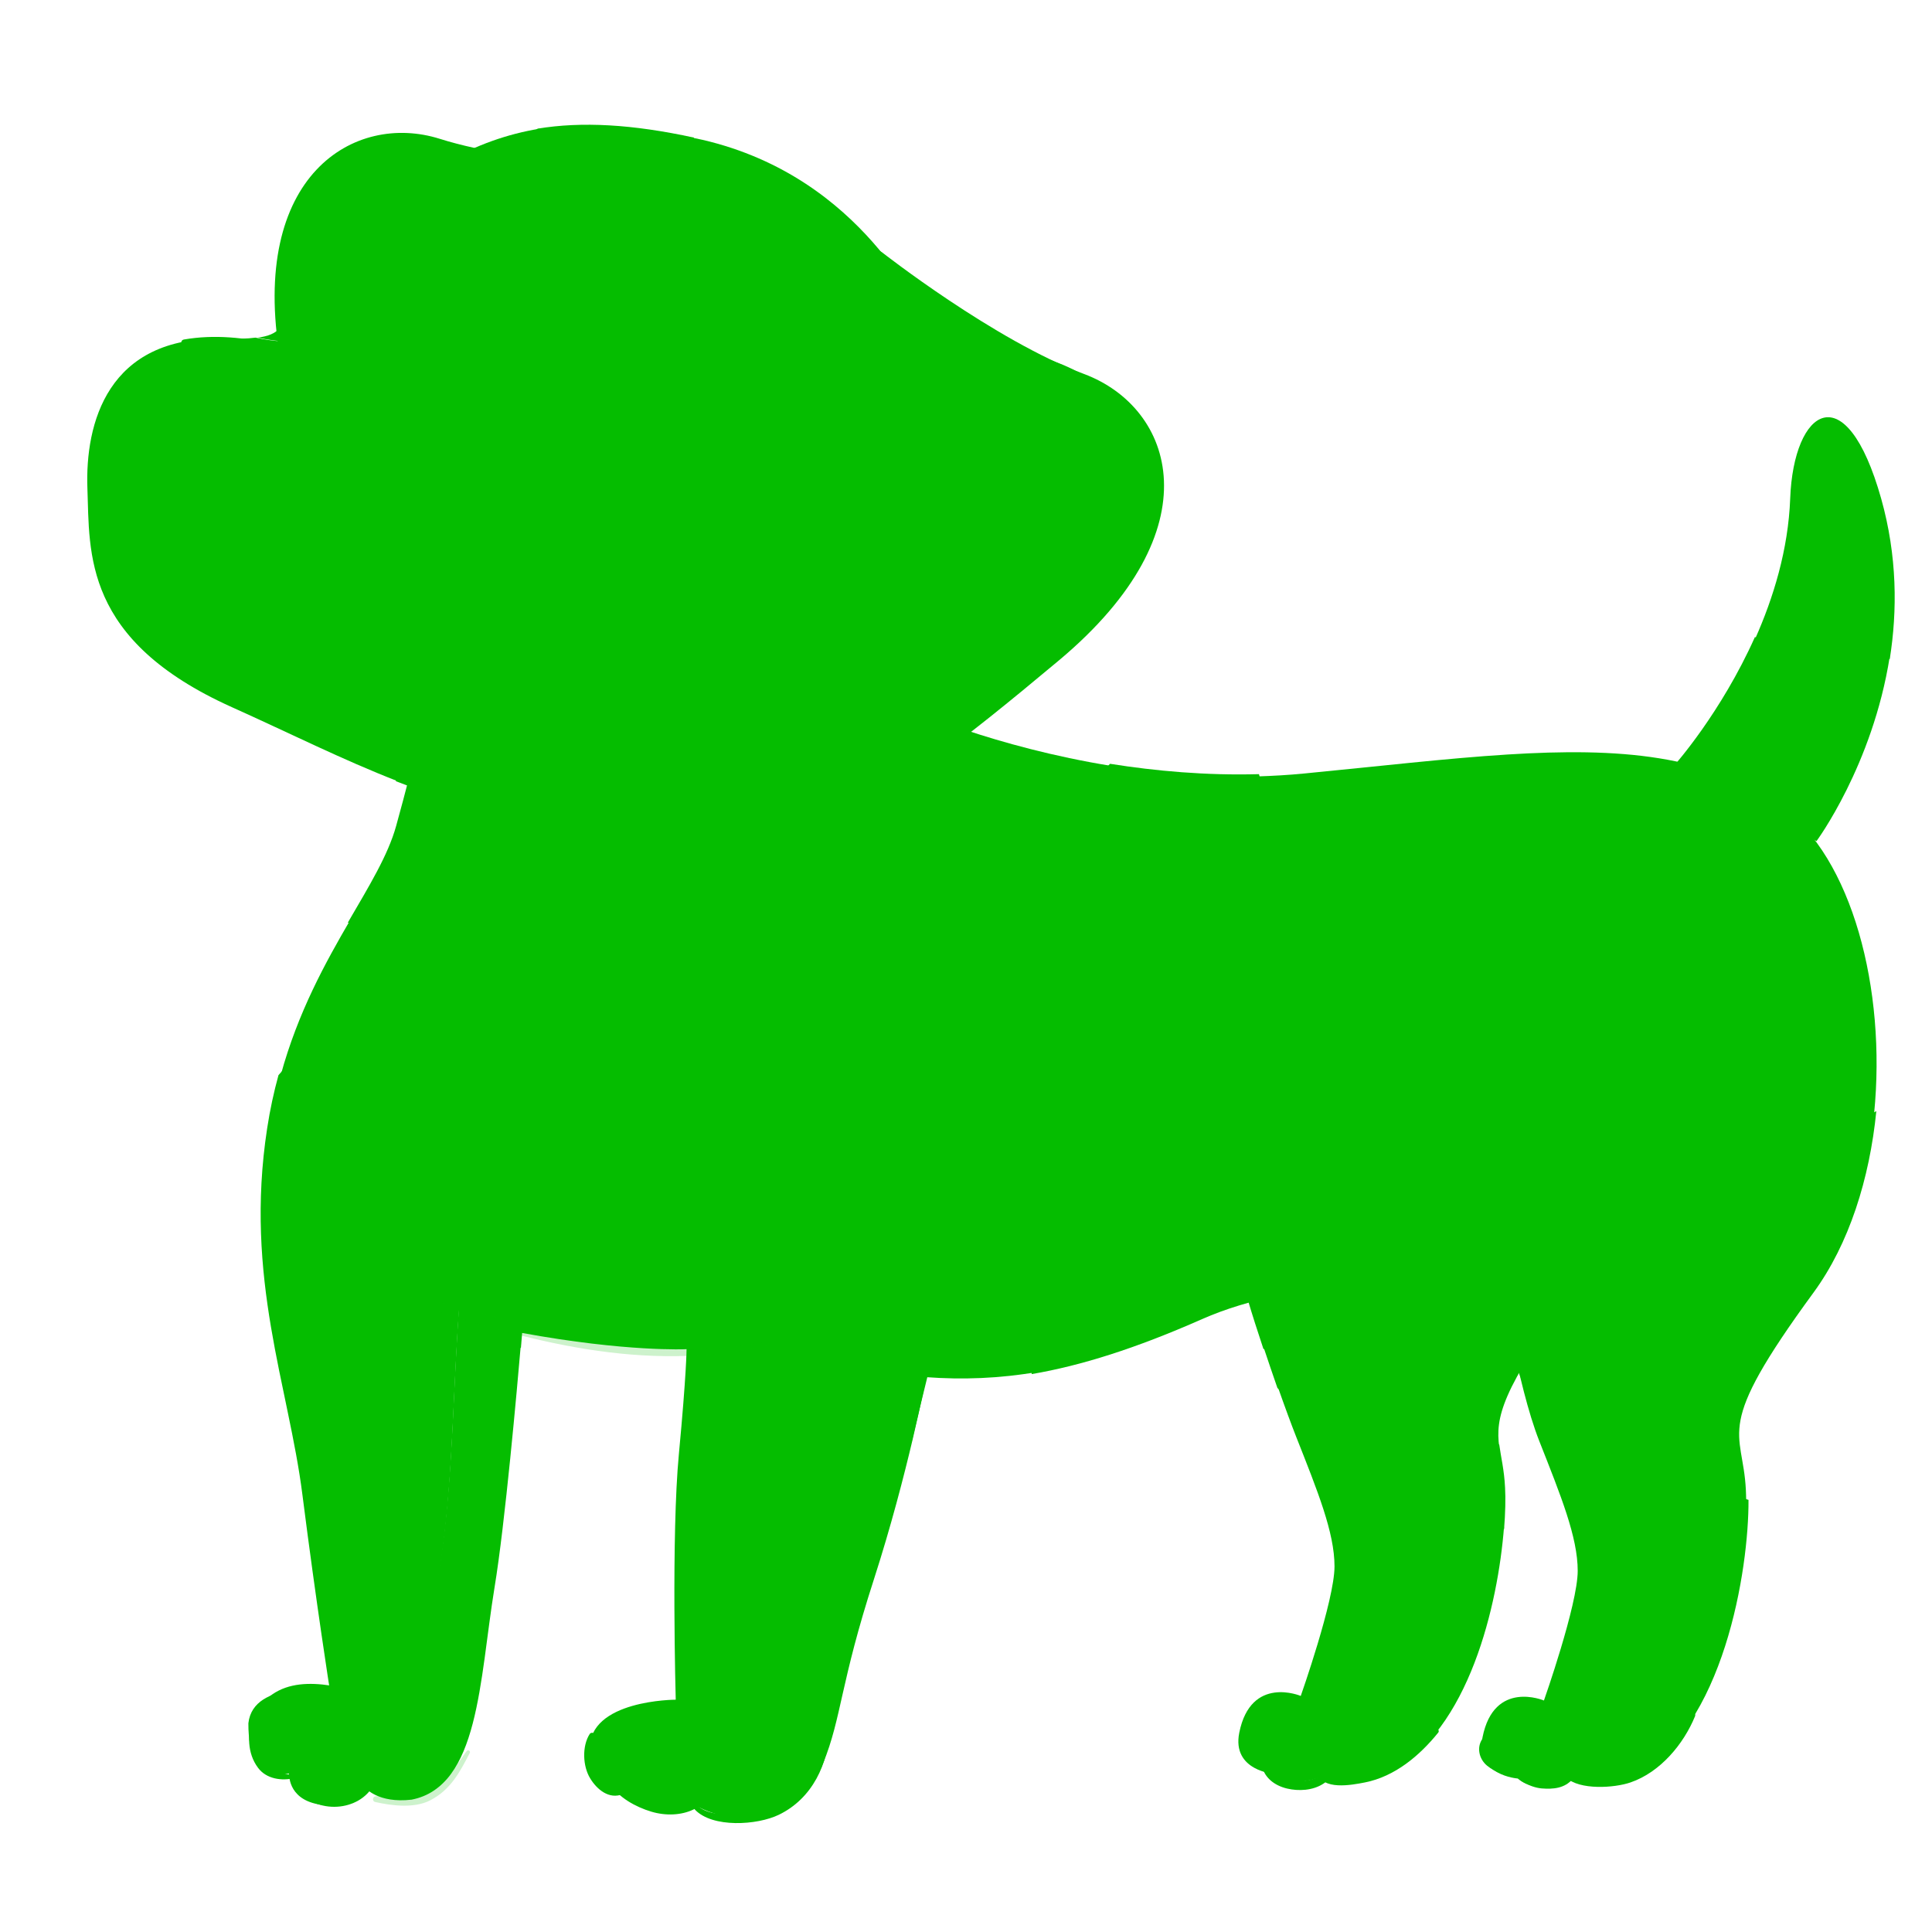
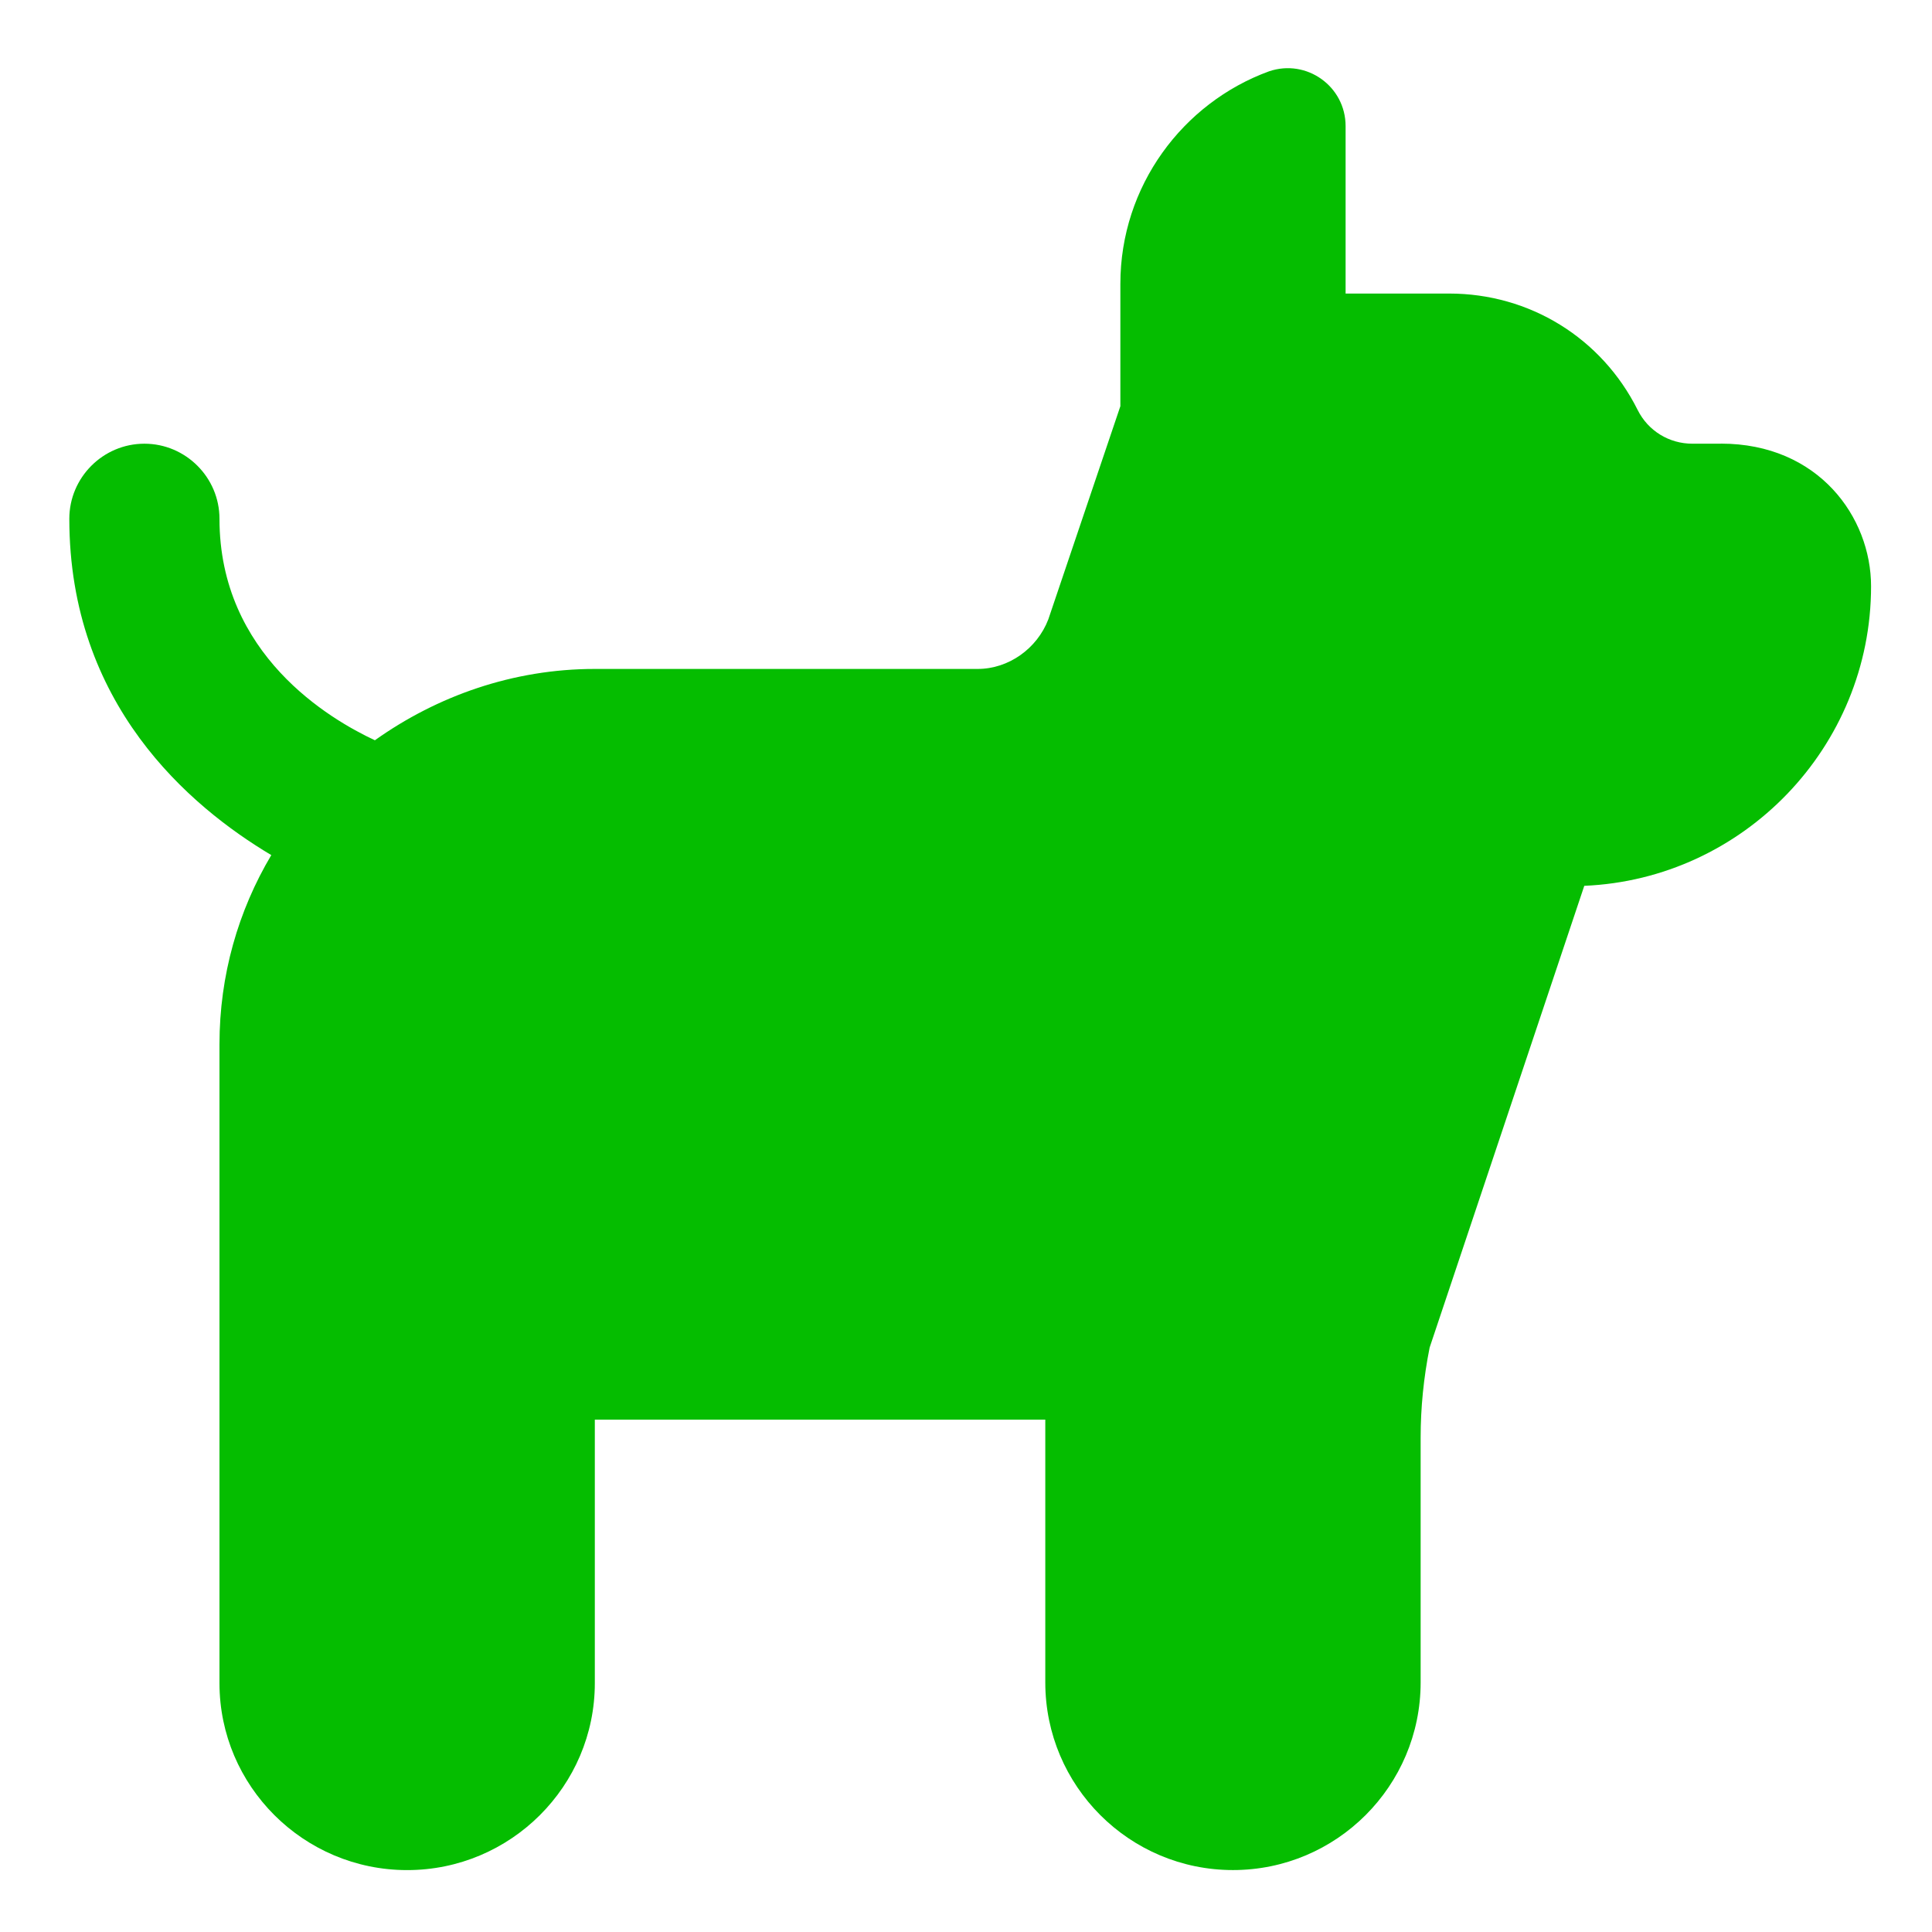
- <svg xmlns="http://www.w3.org/2000/svg" width="500" height="500" enable-background="new 0 0 499.999 500" version="1.1" xml:space="preserve">
+ <svg xmlns="http://www.w3.org/2000/svg" width="500" height="500" data-name="Layer 1">
  <g class="layer">
-     <g id="svg_233">
-       <path d="m489.06,169.96c-4.43,28.11 -18.95,47.72 -18.95,47.72l-36.69,-19.74c0,0 11.96,-13.41 20.75,-33.07c10.85,4.3 22.57,6.25 34.9,5.09z" fill="#05bd00" id="svg_234" stroke="black" stroke-width="0" transform="matrix(1 0 0 1 0 0)" />
-       <path d="m486.85,129.05c4.17,14.85 4.2,29.02 2.22,41.5c-12.3,1.19 -24.05,-0.78 -34.9,-5.09c4.78,-10.7 8.63,-23.2 9.13,-36.44c0.87,-23.35 14.41,-32.41 23.55,0.03z" fill="#05bd00" id="svg_235" stroke="black" stroke-width="0" />
-       <path d="m336.63,438.92c0,0 8.74,-24.77 8.74,-33.53c0,-8.78 -4.36,-19.46 -9.92,-33.55c-1.19,-3.01 -2.96,-7.79 -4.86,-13.21c16.79,14.8 36.82,27.07 58.65,36.56c-1.56,20.06 -9.05,52.63 -29.41,63.33c-10.32,4.61 -16.44,0.58 -16.44,0.58s-8.34,4.58 -13.51,0c0,0 -11.14,-0.76 -9.16,-10.68c3.01,-14.98 15.92,-9.51 15.92,-9.51z" fill="#05bd00" id="svg_236" stroke="black" stroke-width="0" />
-       <path d="m389.51,385c0.16,2.81 0.08,6.53 -0.26,10.78c-21.83,-9.49 -41.86,-21.76 -58.65,-36.56c-1.19,-3.42 -2.43,-7.06 -3.64,-10.7c21.54,2.68 43.32,12.95 61.05,25.38c0.42,3.16 1.27,6.4 1.5,11.11z" fill="#05bd00" id="svg_237" stroke="black" stroke-width="0" transform="matrix(1 0 0 1 0 0)" />
-       <path d="m414.56,321.42c-2.14,4.71 -4.65,9.11 -7.55,13.11c-18.53,25.3 -20.01,32.36 -19.01,39.95c-17.74,-12.42 -39.52,-22.67 -61.03,-25.38c-3.01,-9.03 -5.73,-17.91 -6.47,-22.14c26.85,-13.16 64.25,-6.93 94.05,-5.54z" fill="#05bd00" id="svg_238" stroke="black" stroke-width="0" />
-       <g id="svg_239">
-         <path d="m391.85,346.52c-3.04,-4.5 -5.49,-9.18 -7.52,-13.97c3.19,0.23 5.07,0.43 5.07,0.43s0.92,5.9 2.45,13.54z" fill="none" id="svg_240" />
-         <path d="m102.06,250.85c-13.83,11.66 -22.78,19.79 -29.41,27.4c4.46,-16.32 11.59,-29.15 17.95,-40.08c6.15,2.05 12.38,3.85 18.61,5.36c-2.27,2.71 -4.65,5.19 -7.15,7.31z" fill="#05bd00" id="svg_241" stroke="black" stroke-width="0" transform="matrix(1 0 0 1 0 0)" />
-         <path d="m109.29,186.64l25.95,-0.76c-5.65,20.77 -14.17,43.37 -26.61,58.25c-6.23,-1.52 -12.46,-3.31 -18.61,-5.36c5.49,-9.44 10.43,-17.48 12.51,-25.05c5.17,-18.67 6.76,-27.07 6.76,-27.07z" fill="#05bd00" id="svg_242" stroke="black" stroke-width="0" transform="matrix(1 0 0 1 0 0)" />
-         <path d="m452.51,388.17c0.11,17.81 -6.31,59.21 -29.75,71.53c-10.32,4.61 -16.44,0.58 -16.44,0.58s-8.34,4.58 -13.51,0c0,0 -11.14,-0.76 -9.13,-10.68c2.98,-14.98 15.89,-9.51 15.89,-9.51s8.74,-24.77 8.74,-33.55c0,-8.75 -4.36,-19.43 -9.92,-33.53c-2.93,-7.41 -5.41,-18.02 -7.1,-26.49c11.64,17.38 31.07,32.31 61.24,41.65z" fill="#05bd00" id="svg_243" stroke="black" stroke-width="0" />
-         <path d="m118.85,337.32c2.32,-4.45 8.08,5.74 15.97,10.37c-1,11.66 -4.12,46.76 -6.84,63.18c-3.93,24.06 -3.96,51.46 -21.46,54.88c-8.68,1.01 -11.93,-3.04 -11.93,-3.04s-2.45,2.58 -7.07,3.21c2.14,-1.9 4.09,-4.1 5.89,-6.63c25.45,-36.61 22.25,-79.3 25.45,-121.98z" fill="#05bd00" id="svg_244" stroke="black" stroke-width="0" />
-         <path d="m82.26,466.93c-7.95,-1.52 -7.42,-8 -7.42,-8s-10.64,3.82 -10.56,-12.95c1.27,-11.44 21.12,-8.38 21.12,-8.38s-3.54,-22.49 -7.13,-50.71c-3.56,-28.19 -15.1,-56.02 -9.13,-94.88c0.74,-4.86 1.74,-9.44 2.93,-13.76c6.63,-7.62 15.57,-15.74 29.41,-27.4c2.51,-2.13 4.88,-4.61 7.15,-7.31c24.94,6.05 50.5,7.72 75.12,4.78c16.6,29.58 61.74,51.39 74.25,69.83c6.81,10.07 9.66,24.52 10.77,36.87c-10.27,1.77 -19.69,2.07 -29.06,1.39c0,0 -4.78,25.15 -13.51,52.22c-8.76,27.05 -8.37,35.83 -13.15,47.64c-4.75,11.82 -18.27,18.29 -32.2,11.44c0,0 -10.72,4.17 -19.88,-3.44c0,0 -7.95,1.52 -8.34,-11.44c-0.4,-12.95 22.25,-12.95 22.25,-12.95s-1.19,-42.68 0.82,-63.64c1.98,-20.98 1.98,-27.07 1.98,-27.07s-15.49,0.76 -42.55,-4.2c0,0 -0.11,1.44 -0.32,3.9c-7.89,-4.61 -13.65,-14.83 -15.97,-10.37c-3.19,42.68 0,85.37 -25.45,121.96c-1.79,2.56 -3.75,4.76 -5.86,6.65c-1.53,0.2 -3.3,0.2 -5.28,-0.18z" fill="#05bd00" id="svg_245" stroke="black" stroke-width="0" transform="matrix(1 0 0 1 0 0)" />
-         <path d="m188.02,184.26c-7.73,16.55 -13.54,35.47 -10.14,51.16c1.03,4.68 2.85,9.16 5.28,13.49c-24.63,2.94 -50.18,1.27 -75.12,-4.78c12.43,-14.88 20.96,-37.47 26.61,-58.25l53.37,-1.62z" fill="#05bd00" id="svg_246" stroke="black" stroke-width="0" />
-         <path d="m287.28,197.67c11.75,1.87 24.84,3.06 38.54,2.68c6.65,24.9 13.81,49.52 26.63,71.66c28.32,48.91 86.95,39.7 133.14,15.56c-1.74,17.46 -7.02,34.34 -16.26,46.96c-26.24,35.83 -18.29,35.04 -17.5,51.06c0.05,0.78 0.05,1.67 0.08,2.58c-30.17,-9.34 -49.6,-24.26 -61.24,-41.62c-1.53,-7.67 -2.45,-13.56 -2.45,-13.56s-1.87,-0.2 -5.07,-0.43c-12.8,-0.94 -47.25,-2.15 -72.06,8.83c-17.18,7.59 -31.31,12.04 -44.08,14.22c-1.11,-12.37 -3.96,-26.8 -10.77,-36.87c-12.49,-18.45 -57.65,-40.26 -74.25,-69.83c39.67,-4.73 76.89,-21.43 105.29,-51.24z" fill="#05bd00" id="svg_247" stroke="black" stroke-width="0" />
-         <path d="m187.43,184.85l47.91,-1.42c0,0 21.72,9.87 52.53,14.83c-28.4,29.81 -65.62,46.51 -105.29,51.24c-2.43,-4.33 -4.25,-8.81 -5.28,-13.49c-3.41,-15.69 2.4,-34.61 10.14,-51.16z" fill="#05bd00" id="svg_248" stroke="black" stroke-width="0" transform="matrix(1 0 0 1 0 0)" />
-         <path d="m351.87,272.6c-12.83,-22.14 -19.98,-46.76 -26.63,-71.66c4.04,-0.13 8.16,-0.35 12.3,-0.76c19.35,-1.87 36.77,-3.92 52.53,-4.91c28.96,-1.82 52.21,-0.03 70.74,13.31c18.53,13.33 27.4,47.44 24.21,79.58c-46.19,24.14 -104.82,33.35 -133.14,-15.56z" fill="#05bd00" id="svg_249" stroke="black" stroke-width="0" transform="matrix(1 0 0 1 0 0)" />
-       </g>
-       <path d="m171.06,43.12c0,0 -35.11,-0.18 -57.23,-7.19c-22.09,-6.98 -49.39,9.46 -41.31,56.93c8.08,47.47 12.59,62.6 30.09,72.87c17.53,10.27 29.7,-33.3 46.91,-56.02c17.21,-22.7 68.5,-62.04 21.54,-66.6z" fill="#05bd00" id="svg_250" stroke="black" stroke-width="0" />
-       <g id="svg_251" transform="matrix(1 0 0 1 0 0)">
-         <path d="m57.49,87.66c3.77,0.08 6.55,0 8.63,-0.28c20.35,4.3 23.92,-5.06 37.98,-23.15c9.85,-12.63 24.47,-23.78 35.05,-30.94c11.43,-1.87 24.44,-1.16 40.49,2.33c-6.36,10.85 -18.27,27.91 -36.32,40.71c-28.61,20.32 -43.47,16.9 -36.56,37.68c6.89,20.75 31.81,40.58 17.76,61.41c-7.21,10.68 -15.15,19.99 -21.57,26.77c-14.33,-5.57 -28.11,-12.52 -42.95,-19.18c-38.59,-17.36 -36.77,-39.85 -37.38,-56.6c-0.61,-16.78 5.15,-39.4 34.84,-38.74z" fill="#05bd00" id="svg_252" stroke="black" stroke-width="0" />
-         <path d="m104.69,64.23c-14.07,18.09 -17.63,27.48 -37.98,23.15c11.17,-1.47 3.01,-8.7 25.84,-28.64c15.97,-13.94 29.88,-22.62 47.2,-25.45c-10.58,7.16 -25.21,18.32 -35.05,30.94z" fill="#05bd00" id="svg_253" stroke="black" stroke-width="0" />
-         <path d="m106.16,114c-6.89,-20.77 7.97,-17.36 36.59,-37.68c18.06,-12.83 29.96,-29.86 36.32,-40.71c0.92,0.2 1.79,0.38 2.75,0.58c42.21,9.82 55.99,45.87 57.2,44.15l8.53,98.6c0,0 -6.18,22.04 -65.91,32.08c-32.05,5.39 -56.33,0.05 -79.24,-8.86c6.39,-6.78 14.36,-16.09 21.54,-26.77c14.07,-20.85 -10.85,-40.66 -17.76,-61.41z" fill="#05bd00" id="svg_254" stroke="black" stroke-width="0" />
-       </g>
-       <path d="m188.18,131.3c1.79,-26.19 -9.29,-79.75 16.81,-75.12c3.83,0.68 8.45,2.58 14.02,6.05c0,0 30.25,22.82 54.38,31.53c24.13,8.7 35.37,40.13 -6.7,74.03c-27.98,22.54 -44,34.28 -58.28,38.76c-7.15,2.25 -13.91,2.68 -21.46,1.7c-22.62,-2.99 -0.82,-46.94 1.24,-76.94z" fill="#05bd00" id="svg_255" stroke="black" stroke-width="0" />
-       <path d="m198.55,134.36c1.72,-26.19 -8.95,-79.75 16.18,-75.12c3.7,0.68 8.13,2.58 13.49,6.02c0,0 29.12,22.85 52.34,31.53c23.23,8.7 34.02,40.15 -6.44,74.06c-26.95,22.54 -42.37,34.28 -56.12,38.74c-6.89,2.25 -13.38,2.71 -20.64,1.7c-21.78,-2.96 -0.79,-46.91 1.19,-76.92z" fill="#05bd00" id="svg_256" stroke="black" stroke-width="0" />
-       <g id="svg_261">
-         <path d="m47.63,87.86c15.44,-2.68 32.41,3.16 46.06,9.39c1.14,0.51 0.16,2.1 -0.98,1.59c-13.09,-5.95 -29.72,-11.74 -44.58,-9.18c-1.21,0.2 -1.74,-1.59 -0.5,-1.8l0,0z" fill="#05bd00" id="svg_262" stroke="black" stroke-width="0" />
-       </g>
-       <path d="m124.17,111.52c-2.4,3.85 -1.66,8.5 1.64,10.37c3.3,1.87 7.89,0.28 10.29,-3.57c2.38,-3.87 1.66,-8.53 -1.64,-10.4c-3.3,-1.87 -7.92,-0.28 -10.29,3.59z" fill="#05bd00" id="svg_263" stroke="black" stroke-width="0" />
-       <g id="svg_264" opacity="0.2">
-         <path d="m198.45,348.24c-31.52,7.24 -62.03,-1.06 -91.6,-11.06c-1.16,-0.38 -0.69,-2.07 0.53,-1.77c30.22,7.34 58.78,18.37 90.78,11.82c0.66,-0.15 0.95,0.83 0.29,1.01l0,0z" fill="#05bd00" id="svg_265" stroke="black" stroke-width="0" />
-       </g>
-       <g id="svg_266">
-         <path d="m185.01,459.78c-0.37,8.4 -8.97,11.31 -16.44,9.08c-4.12,-1.24 -8.37,-3.62 -10.74,-7.16c-2.32,-3.44 0.05,-9.16 1.53,-12.42c0.53,-1.24 2.59,-0.33 2.22,0.91c-0.71,2.43 -1.61,4.76 -1.9,7.29c-0.53,4.25 3.96,6.55 7.26,8.25c6.94,3.52 15.15,1.9 17.08,-6.07c0.13,-0.53 1.03,-0.43 1,0.13l0,0z" fill="#05bd00" id="svg_267" stroke="black" stroke-width="0" />
-       </g>
-       <g id="svg_268">
-         <path d="m161.2,464.31c-3.56,1.47 -6.73,-1.21 -8.45,-4.05c-1.95,-3.14 -2.16,-8.38 -0.13,-11.51c0.34,-0.53 1.37,-0.35 1.32,0.35c-0.16,2.5 -0.87,4.76 -0.48,7.31c0.58,3.62 3.33,7.11 7.44,6.88c0.55,-0.03 0.82,0.81 0.29,1.01l0,0z" fill="#05bd00" id="svg_269" stroke="black" stroke-width="0" />
-       </g>
-       <g id="svg_270">
-         <path d="m193.41,445.68c-9.9,-2.88 -21.22,-4.76 -31.23,-1.52c-0.77,0.25 -1.27,-0.89 -0.55,-1.24c9.16,-4.53 22.94,-1.62 31.99,2c0.48,0.18 0.32,0.89 -0.21,0.76l0,0z" fill="#05bd00" id="svg_271" stroke="black" stroke-width="0" />
-       </g>
-       <g id="svg_272" transform="matrix(1 0 0 1 0 0)">
-         <path d="m97.72,456.07c1,9.01 -8.61,13.79 -16.42,10.48c-7.34,-3.14 -9.98,-14.45 -3.91,-19.91c0.98,-0.89 2.45,0.23 1.82,1.34c-2.69,4.93 -3.75,10.53 0.74,14.83c6.12,5.84 16.74,1.54 16.42,-6.73c-0.03,-0.86 1.24,-0.81 1.35,0l0,0z" fill="#05bd00" id="svg_273" stroke="black" stroke-width="0" />
-       </g>
-       <g id="svg_274">
-         <path d="m98.49,440.47c-4.62,-0.81 -9.19,-1.87 -13.83,-2.38c-5.57,-0.58 -9.95,0.81 -14.99,2.81c-0.69,0.25 -1.19,-0.73 -0.71,-1.19c7.89,-7.26 20.83,-2.66 29.83,-0.28c0.71,0.2 0.42,1.16 -0.29,1.04l0,0z" fill="#05bd00" id="svg_275" stroke="black" stroke-width="0" />
-       </g>
-       <g id="svg_276" opacity="0.2">
-         <path d="m121.58,453.65c-2.59,5.01 -4.96,9.54 -10.24,12.27c-4.09,2.13 -9.92,1.42 -14.25,0.43c-0.87,-0.2 -0.66,-1.47 0.21,-1.49c4.12,-0.13 7.89,0.83 11.98,-0.2c5.91,-1.52 8.18,-7.21 11.48,-11.46c0.34,-0.48 1.08,-0.08 0.82,0.46l0,0z" fill="#05bd00" id="svg_277" stroke="black" stroke-width="0" />
-       </g>
-       <g id="svg_278">
-         <path d="m76.29,460.15c-3.38,0.83 -7.36,0.25 -9.5,-2.63c-2.93,-3.92 -2.64,-8.68 -1.61,-13.23c0.18,-0.73 1.24,-0.51 1.29,0.18c0.26,3.72 -1.16,7.06 0.53,10.68c1.82,3.92 5.31,4.07 9.16,4.1c0.53,0 0.66,0.76 0.13,0.91l0,0z" fill="#05bd00" id="svg_279" stroke="black" stroke-width="0" />
-       </g>
-       <g id="svg_280">
-         <path d="m180.71,467.49c4.83,3.87 16,1.72 21.01,-0.81c7.5,-3.8 9.13,-12.5 10.48,-19.66c0.26,-1.34 2.45,-1.01 2.45,0.3c-0.16,9.06 -4.43,18.17 -13.09,22.34c-5.57,2.71 -17.18,3.47 -21.72,-1.34c-0.5,-0.56 0.26,-1.29 0.87,-0.83l0,0z" fill="#05bd00" id="svg_281" stroke="black" stroke-width="0" />
-       </g>
-       <g id="svg_282">
-         <path d="m409.8,452.03c-0.55,2.76 -0.9,6.1 -2.8,8.38c-2.06,2.4 -4.99,2.68 -8.05,2.43c-3.06,-0.28 -6.94,-2.38 -8.02,-5.29c-1.58,-4.23 1.4,-7.67 3.41,-11.23c0.55,-0.99 2.3,-0.3 1.93,0.78c-0.87,2.38 -2.56,4.38 -3.38,6.78c-1.53,4.5 4.57,6.91 8.02,7.08c5.57,0.28 6.34,-5.31 7.87,-9.21c0.24,-0.61 1.16,-0.38 1.03,0.28l0,0z" fill="#05bd00" id="svg_283" stroke="black" stroke-width="0" />
-       </g>
-       <g id="svg_284">
-         <path d="m392.59,459.9c-2.85,-0.3 -5.52,-1.14 -7.73,-2.94c-2.14,-1.75 -2.82,-4.93 -1.06,-7.14c0.42,-0.51 1.4,-0.08 1.35,0.56c-0.18,2.25 -0.42,3.77 1.45,5.47c1.61,1.47 4.07,2.25 6.18,2.78c0.71,0.2 0.58,1.34 -0.18,1.27l0,0z" fill="#05bd00" id="svg_285" stroke="black" stroke-width="0" />
-       </g>
-       <g id="svg_286">
-         <path d="m405.93,459.29c3.48,2.53 11.64,0.78 15.42,-0.2c7.23,-1.9 11.93,-9.99 15.57,-15.61c0.53,-0.86 2.16,-0.3 1.74,0.71c-2.93,7.14 -8.95,14.45 -16.68,17.1c-4.14,1.44 -13.22,2.05 -16.66,-1.27c-0.4,-0.35 0.13,-1.06 0.61,-0.73l0,0z" fill="#05bd00" id="svg_287" stroke="black" stroke-width="0" />
-       </g>
-       <g id="svg_288">
-         <path d="m372.2,448.41c-4.78,5.92 -11.17,11.34 -18.95,12.88c-3.46,0.68 -11.17,2.15 -12.25,-2.58c-0.26,-1.16 1.43,-1.95 2.09,-0.83c1.98,3.39 8.9,1.37 11.96,0.73c6.15,-1.27 12.12,-6.88 16.34,-11.01c0.55,-0.53 1.27,0.25 0.82,0.81l0,0z" fill="#05bd00" id="svg_289" stroke="black" stroke-width="0" />
-       </g>
-       <g id="svg_290">
-         <path d="m347.22,454.06c-1.16,3.06 -1.82,5.69 -4.75,7.57c-2.69,1.75 -6.36,1.97 -9.4,1.24c-6.76,-1.62 -8.84,-8.1 -3.72,-12.88c0.66,-0.61 2.01,-0.03 1.61,0.89c-0.87,2.15 -2.85,4.58 -1.58,7.01c1.03,1.97 4.57,2.94 6.68,3.04c2.14,0.1 4.3,-0.53 6.15,-1.57c1.98,-1.11 2.72,-4.07 4.17,-5.74c0.32,-0.35 1,0.03 0.84,0.46l0,0z" fill="#05bd00" id="svg_291" stroke="black" stroke-width="0" />
-       </g>
-       <g id="svg_292">
-         <path d="m401.86,374.15c-17.53,-31.75 -23.2,-68.97 -14.91,-104.09c0.13,-0.53 0.9,-0.33 0.84,0.18c-3.3,36.99 -1,69.18 15.55,103.23c0.4,0.81 -1.03,1.47 -1.48,0.68l0,0z" fill="#05bd00" id="svg_293" stroke="black" stroke-width="0" />
-       </g>
-       <g id="svg_294">
-         <path d="m235.03,372.48c3.38,-17.08 7.73,-33.98 10.69,-51.16c3.62,-21.05 4.99,-39.14 2.59,-60.37c-0.08,-0.78 1.32,-0.96 1.45,-0.18c6.34,38.54 -4.91,74.52 -13.73,111.99c-0.13,0.63 -1.14,0.35 -1,-0.28l0,0z" fill="#05bd00" id="svg_295" stroke="black" stroke-width="0" />
-       </g>
-     </g>
+     <path d="m445.38,114.83l-7.38,0c-6.02,0 -11.46,-3.3 -14.18,-8.74c-9.33,-18.65 -27.98,-30.12 -48.77,-30.12l-26.81,0l0,-43.33c0,-10.3 -10.1,-17.49 -19.82,-14.18c-22.34,8.16 -38.47,29.73 -38.47,54.99l0,31.67l-18.65,55.18c-2.91,7.58 -10.3,12.82 -18.26,12.82l-99.09,0c-21.18,0 -40.8,6.99 -56.93,18.46c-11.66,-5.44 -40.22,-22.15 -40.22,-57.32c0,-10.69 -8.74,-19.43 -19.43,-19.43s-19.43,8.74 -19.43,19.43c0,47.99 31.09,74.41 52.27,87.04c-8.55,14.38 -13.41,31.09 -13.41,48.96l0,165.34c0,26.62 21.76,48.38 48.57,48.38s48.57,-21.76 48.57,-48.38l0,-68.2l116.58,0l0,68c0,26.81 21.76,48.57 48.57,48.57s48.57,-21.76 48.57,-48.57l0,-63.34c0,-7.77 0.78,-15.54 2.33,-23.32l40.02,-119.49c41.19,-1.75 74.22,-35.94 74.22,-77.52c0,-17.88 -13.6,-36.92 -38.86,-36.92z" fill="#05bd00" id="svg_1" />
  </g>
</svg>
